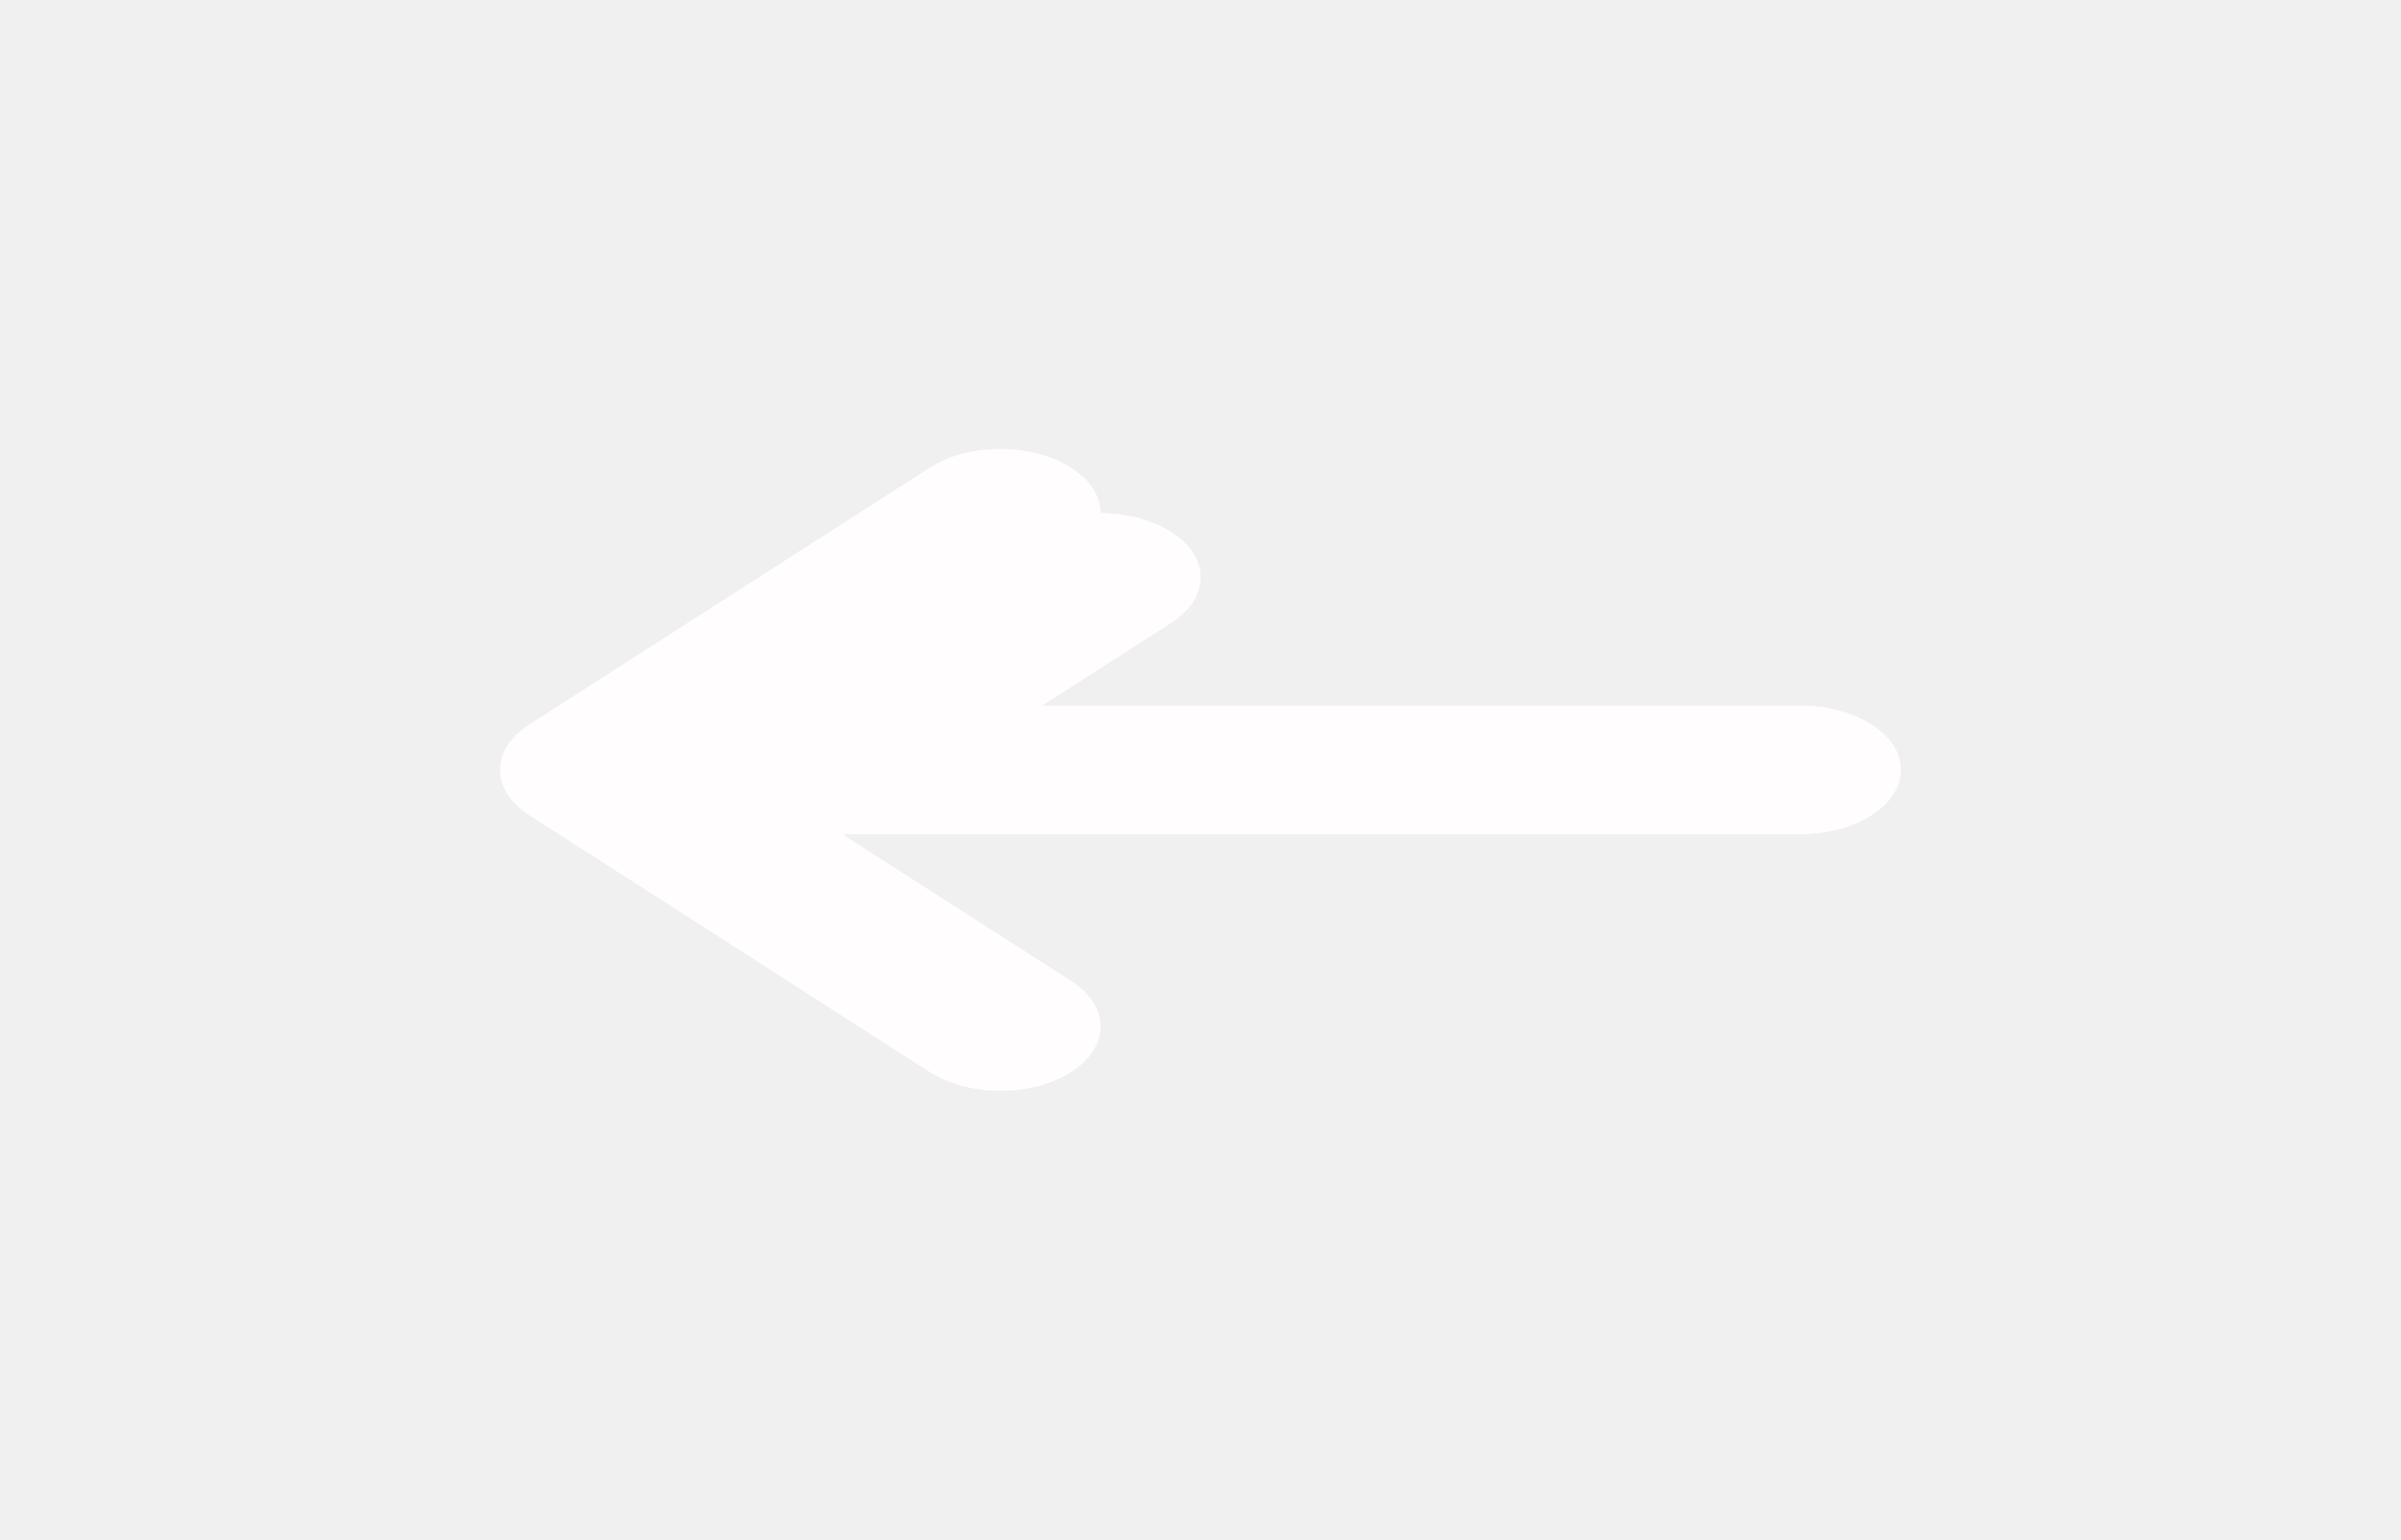
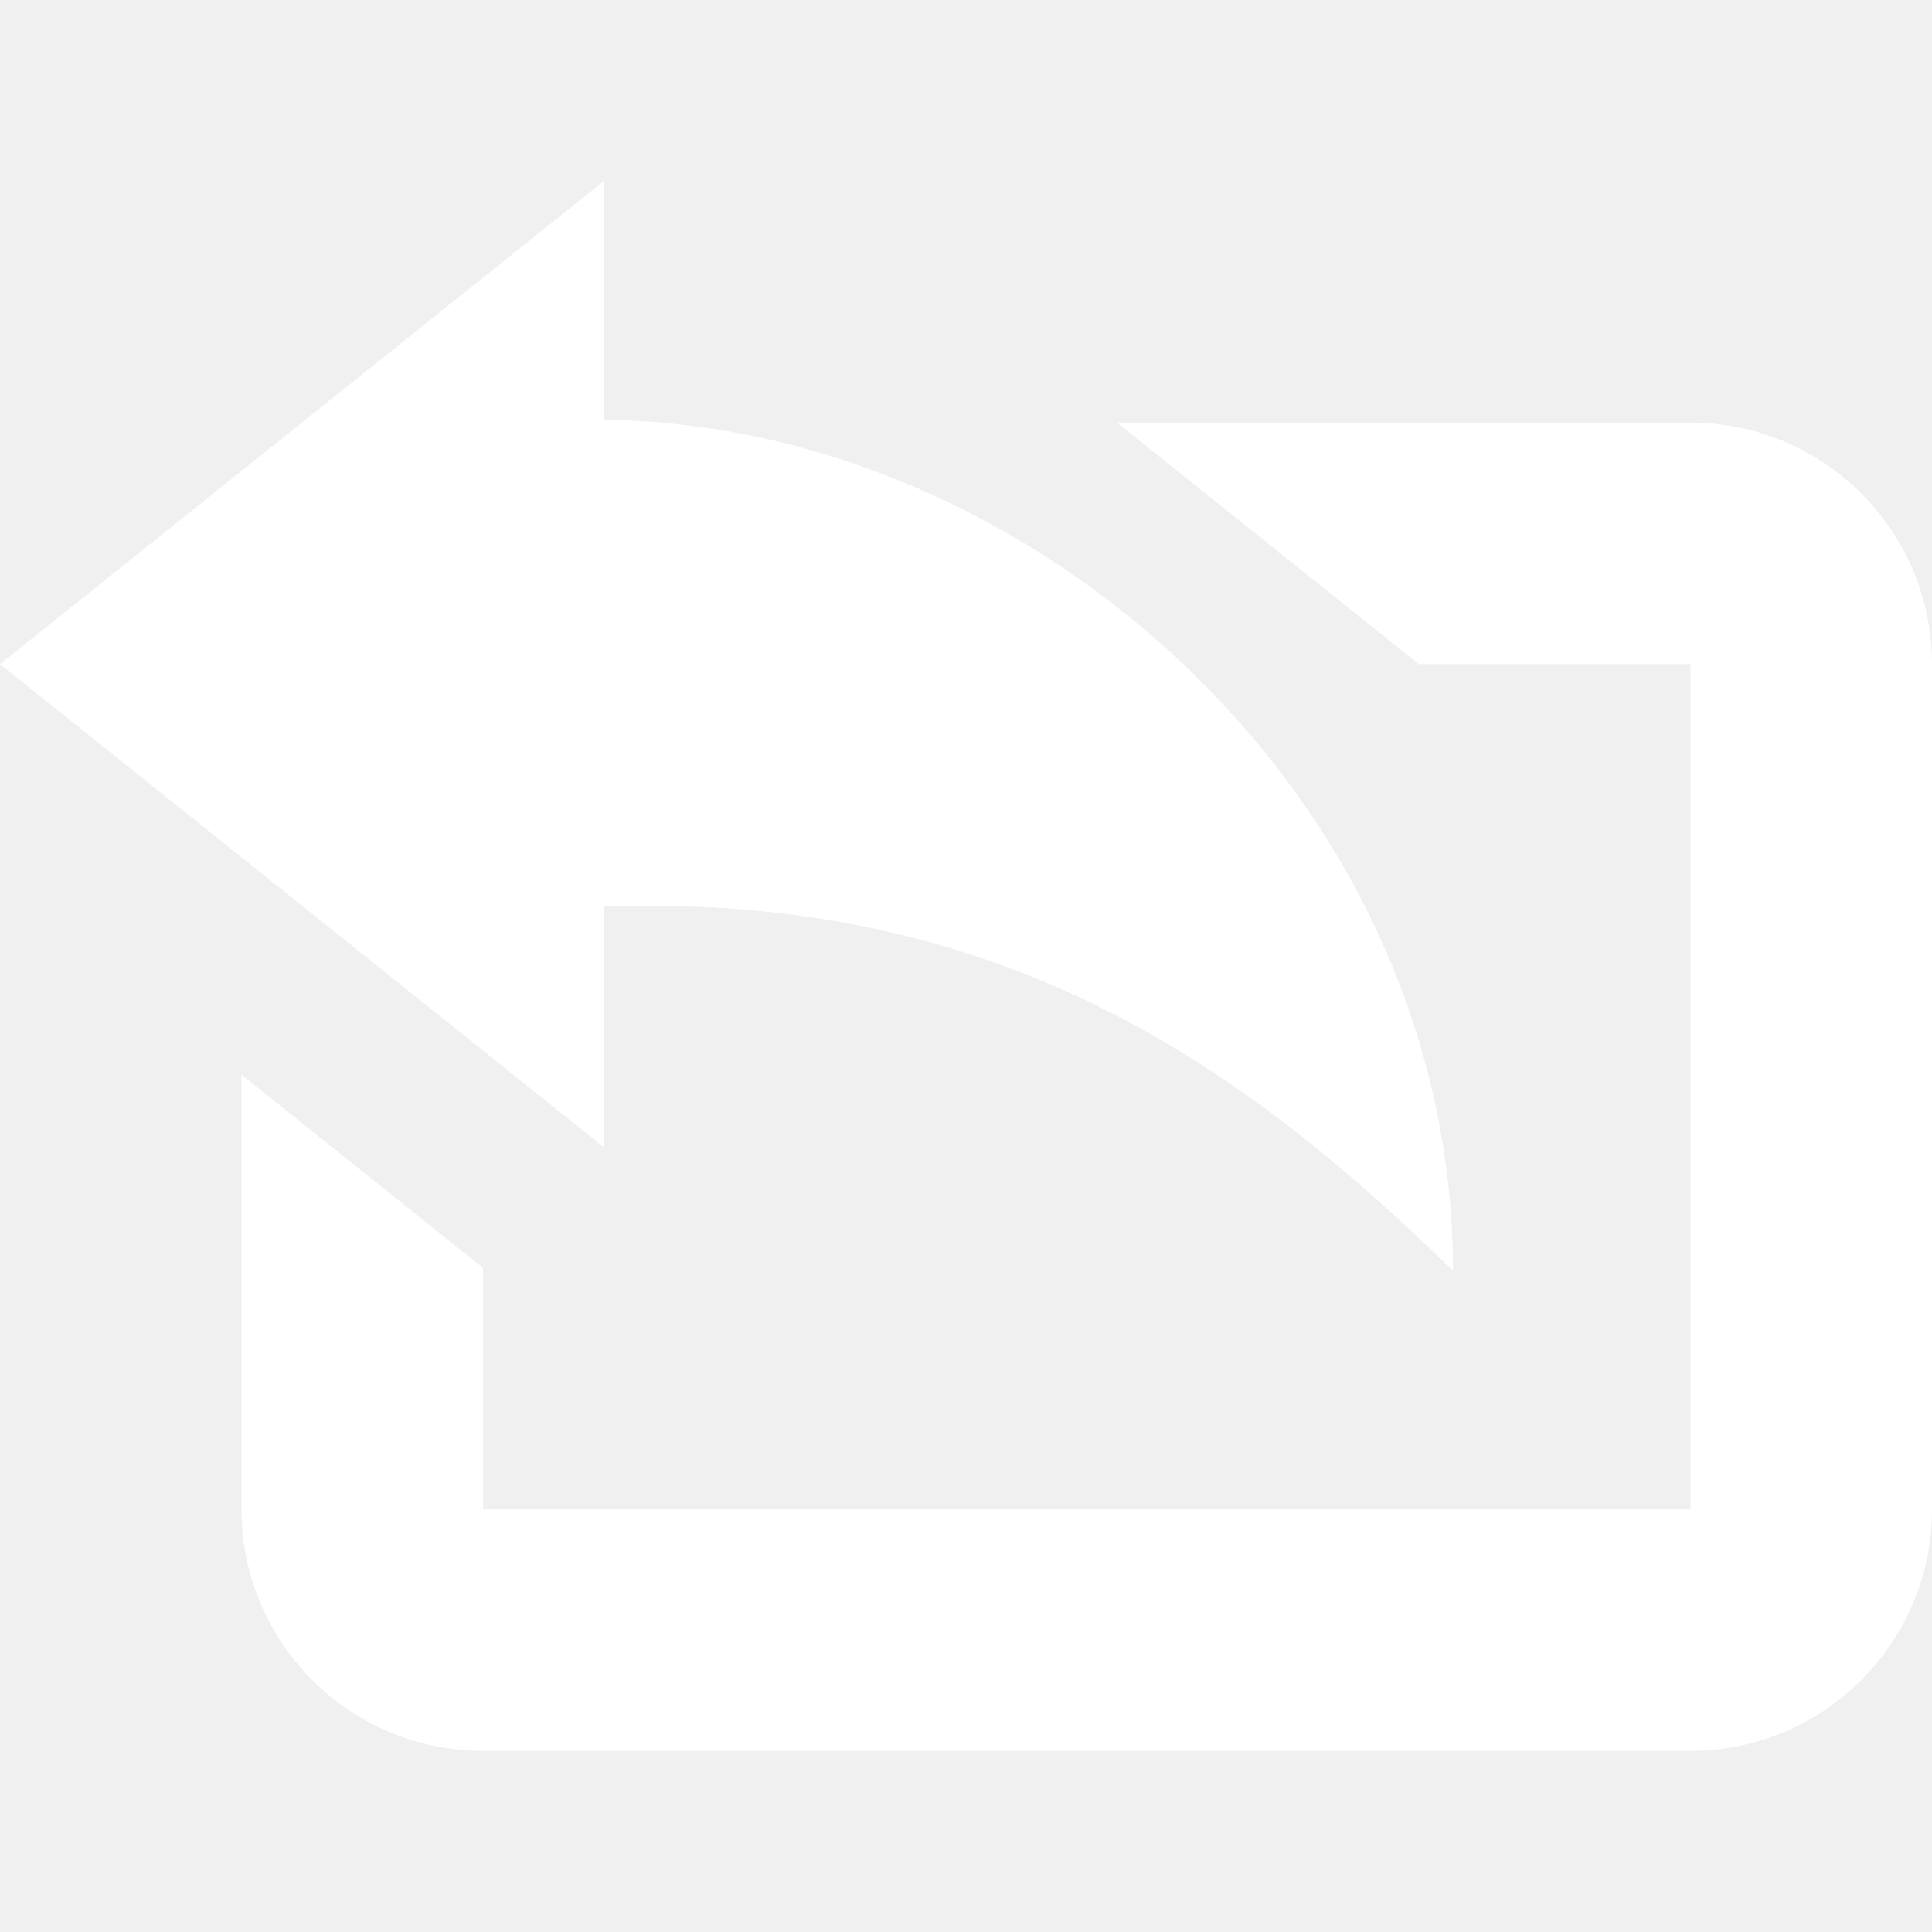
- <svg xmlns="http://www.w3.org/2000/svg" viewBox="526.793 214.293 36.069 23.138">
-   <g fill="none" fill-rule="evenodd" transform="matrix(1.502873, 0, 0, 0.964081, 534.3075, 221.0417)" style="">
-     <g transform="translate(3 1)">
-       <mask id="left-b" fill="#fff">
-         <path d="M2.293,0.293 C2.683,-0.098 3.317,-0.098 3.707,0.293 C4.098,0.683 4.098,1.317 3.707,1.707 L1.707,3.707 C1.317,4.098 0.683,4.098 0.293,3.707 C-0.098,3.317 -0.098,2.683 0.293,2.293 L2.293,0.293 Z" transform="matrix(1, 0, 0, 1, 0, 0)" />
-       </mask>
-       <path d="M2.293,0.293 C2.683,-0.098 3.317,-0.098 3.707,0.293 C4.098,0.683 4.098,1.317 3.707,1.707 L1.707,3.707 C1.317,4.098 0.683,4.098 0.293,3.707 C-0.098,3.317 -0.098,2.683 0.293,2.293 L2.293,0.293 Z" transform="matrix(1, 0, 0, 1, 0, 0)" fill-rule="nonzero" style="fill: rgb(255, 253, 253);" />
-       <g fill="#FFA0A0" mask="url(#left-b)">
-         <rect width="24" height="24" transform="translate(-8 -8)" style="fill: rgb(255, 253, 253);" />
-       </g>
-     </g>
-     <mask id="left-d" fill="#fff">
-       <path d="M3.414,4 L13.001,4 C13.553,4 14,4.448 14,5 C14,5.552 13.553,6 13.001,6 L3.414,6 L5.707,8.293 C6.098,8.683 6.098,9.317 5.707,9.707 C5.317,10.098 4.683,10.098 4.293,9.707 L0.293,5.707 C-0.098,5.317 -0.098,4.683 0.293,4.293 L4.293,0.293 C4.683,-0.098 5.317,-0.098 5.707,0.293 C6.098,0.683 6.098,1.317 5.707,1.707 L3.414,4 Z" transform="matrix(1, 0, 0, 1, 0, 0)" />
-     </mask>
-     <path d="M3.414,4 L13.001,4 C13.553,4 14,4.448 14,5 C14,5.552 13.553,6 13.001,6 L3.414,6 L5.707,8.293 C6.098,8.683 6.098,9.317 5.707,9.707 C5.317,10.098 4.683,10.098 4.293,9.707 L0.293,5.707 C-0.098,5.317 -0.098,4.683 0.293,4.293 L4.293,0.293 C4.683,-0.098 5.317,-0.098 5.707,0.293 C6.098,0.683 6.098,1.317 5.707,1.707 L3.414,4 Z" transform="matrix(1, 0, 0, 1, 0, 0)" fill-rule="nonzero" style="fill: rgb(255, 253, 253);" />
-     <g fill="#7600FF" mask="url(#left-d)">
-       <rect width="24" height="24" transform="translate(-5 -7)" style="fill: rgb(255, 253, 253);" />
-     </g>
+ <svg xmlns="http://www.w3.org/2000/svg" version="1.1" id="Capa_1" x="0px" y="0px" viewBox="0 0 16 16" style="enable-background:new 0 0 16 16;" xml:space="preserve">
+   <g>
+     <path style="fill: rgb(255, 255, 255);" d="M0,5.5l5,4V7.508c3.333-0.12,5.339,1.365,7.033,3.016c0-3.923-3.493-7.012-7.033-7.047V1.5L0,5.5z" />
+     <path style="fill: rgb(255, 255, 255);" d="M14,3.5H9.25l2.5,2H14v7H4v-2L2,8.9v3.6c0,1.104,0.896,2,2,2h10c1.104,0,2-0.896,2-2v-7   C16,4.396,15.104,3.5,14,3.5z" />
  </g>
+   <g>
+ </g>
+   <g>
+ </g>
+   <g>
+ </g>
+   <g>
+ </g>
+   <g>
+ </g>
+   <g>
+ </g>
+   <g>
+ </g>
+   <g>
+ </g>
+   <g>
+ </g>
+   <g>
+ </g>
+   <g>
+ </g>
+   <g>
+ </g>
+   <g>
+ </g>
+   <g>
+ </g>
+   <g>
+ </g>
</svg>
